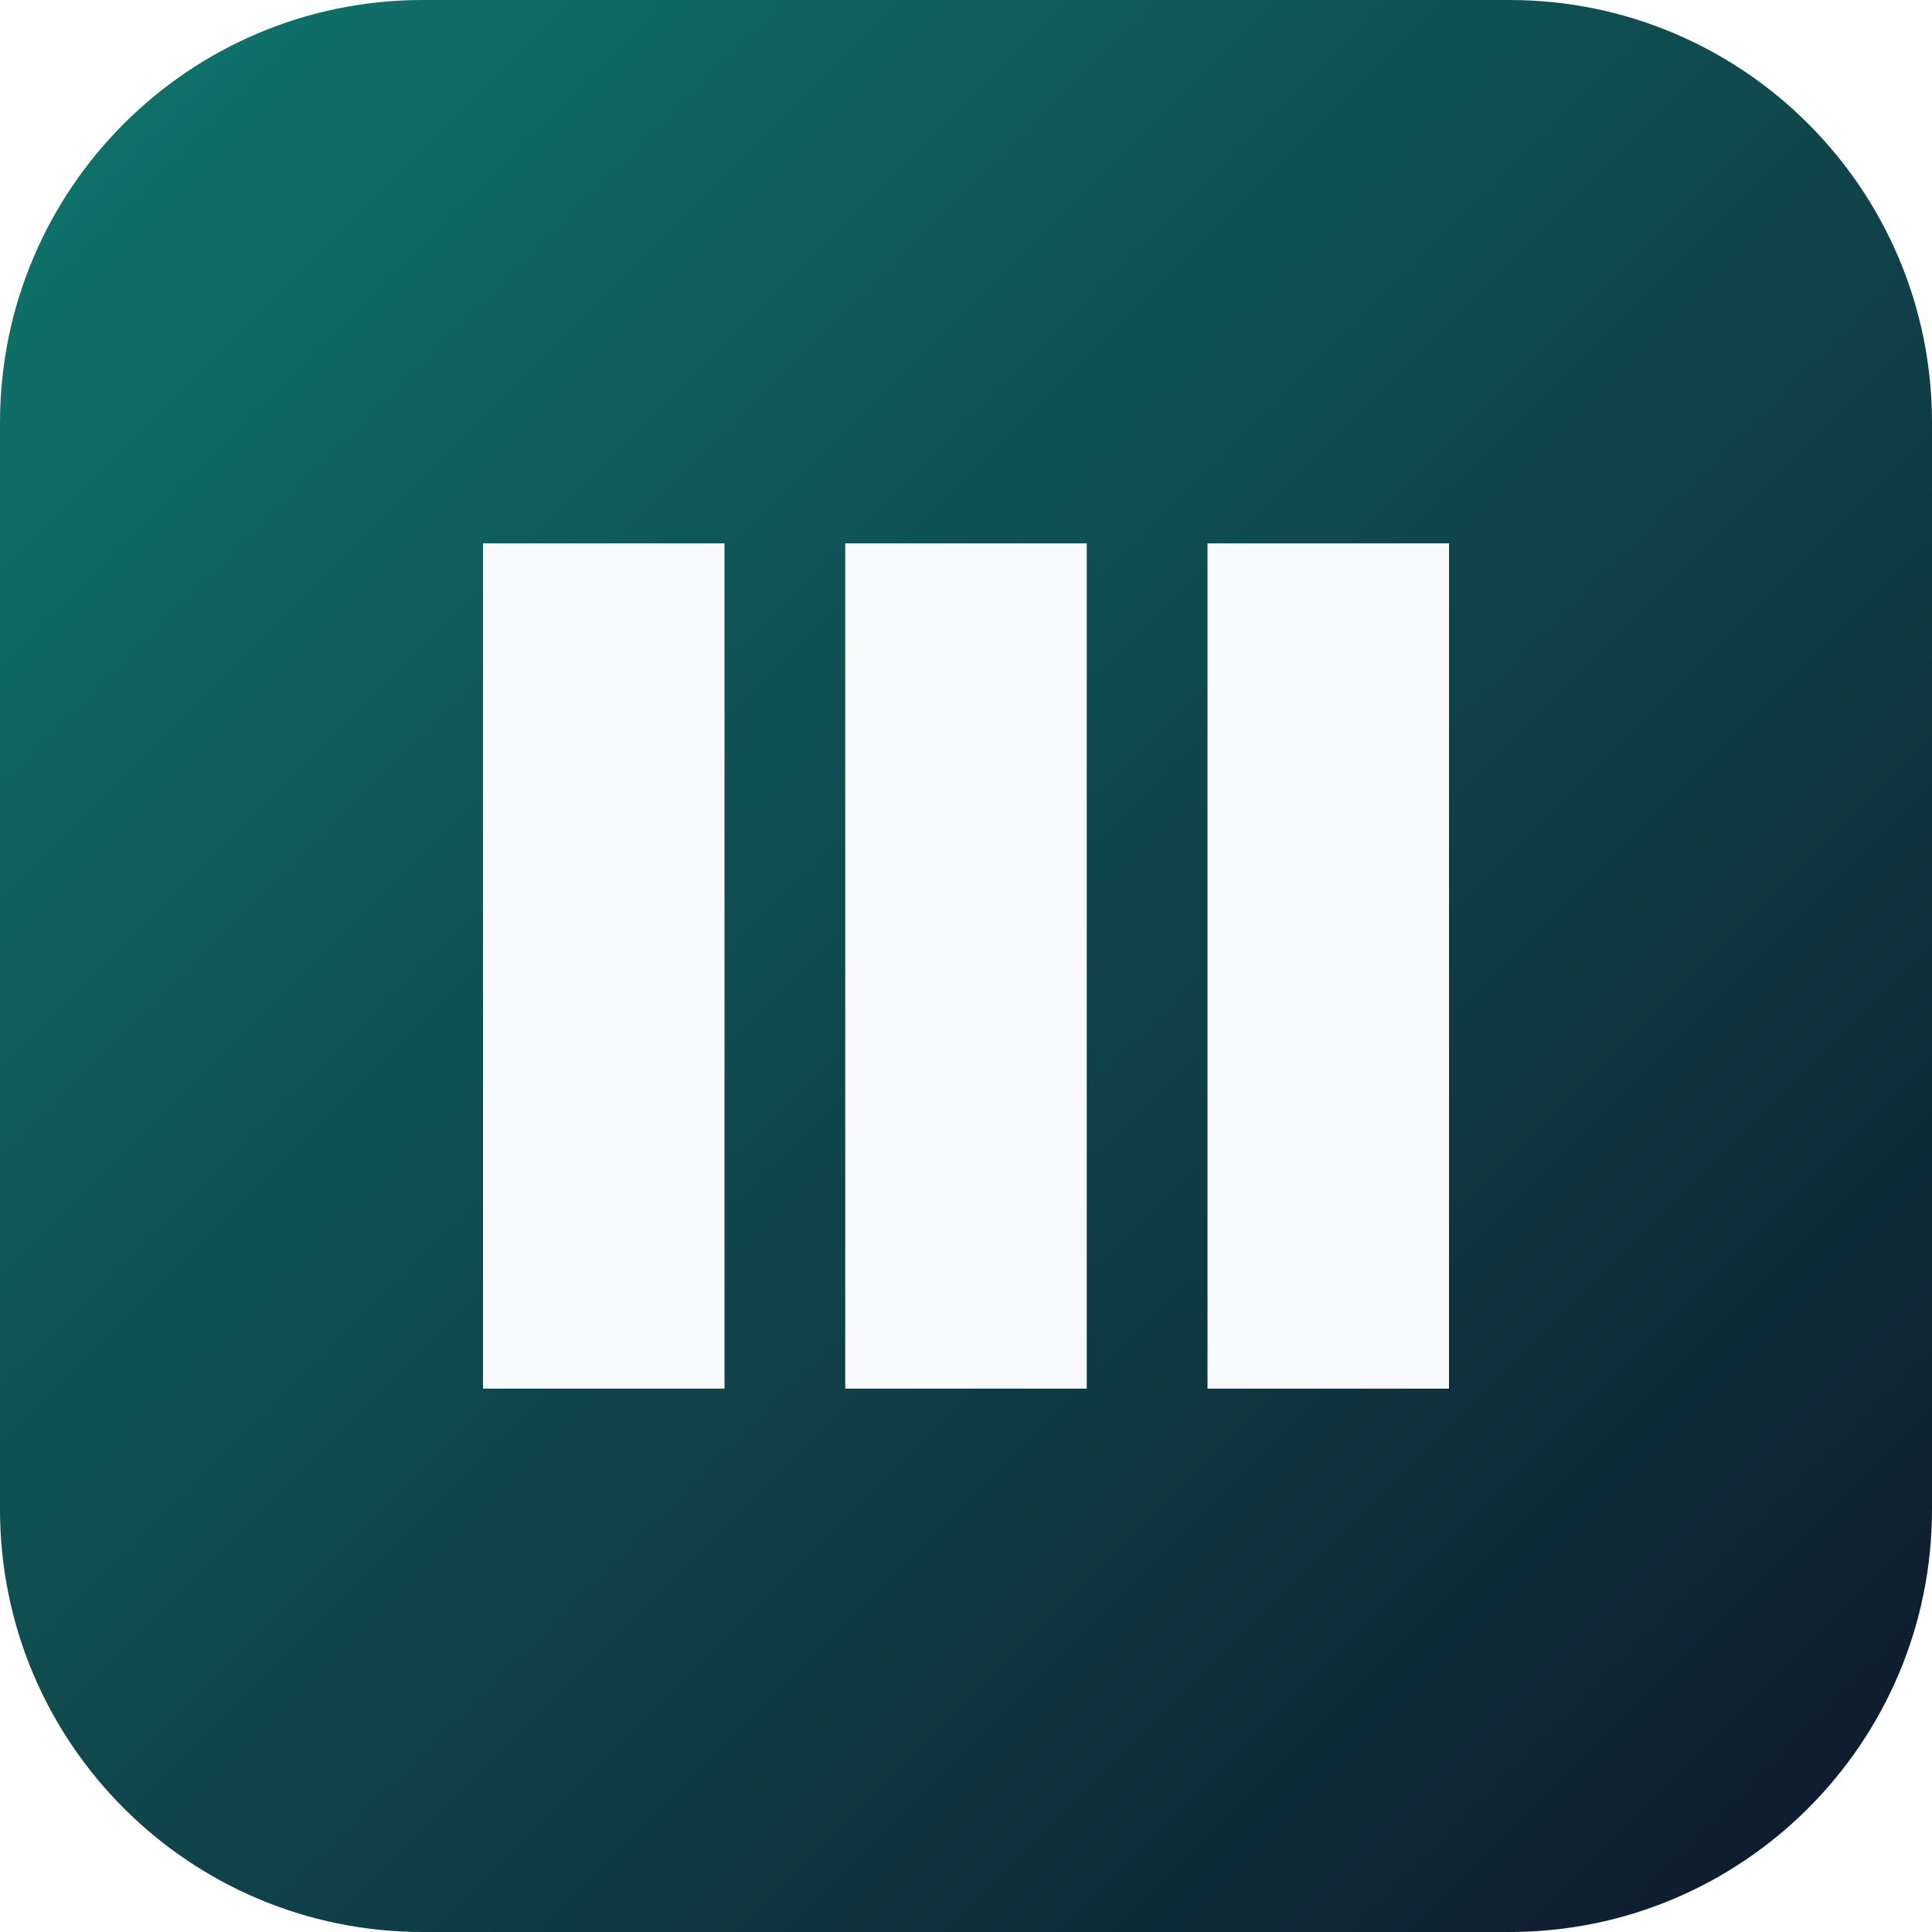
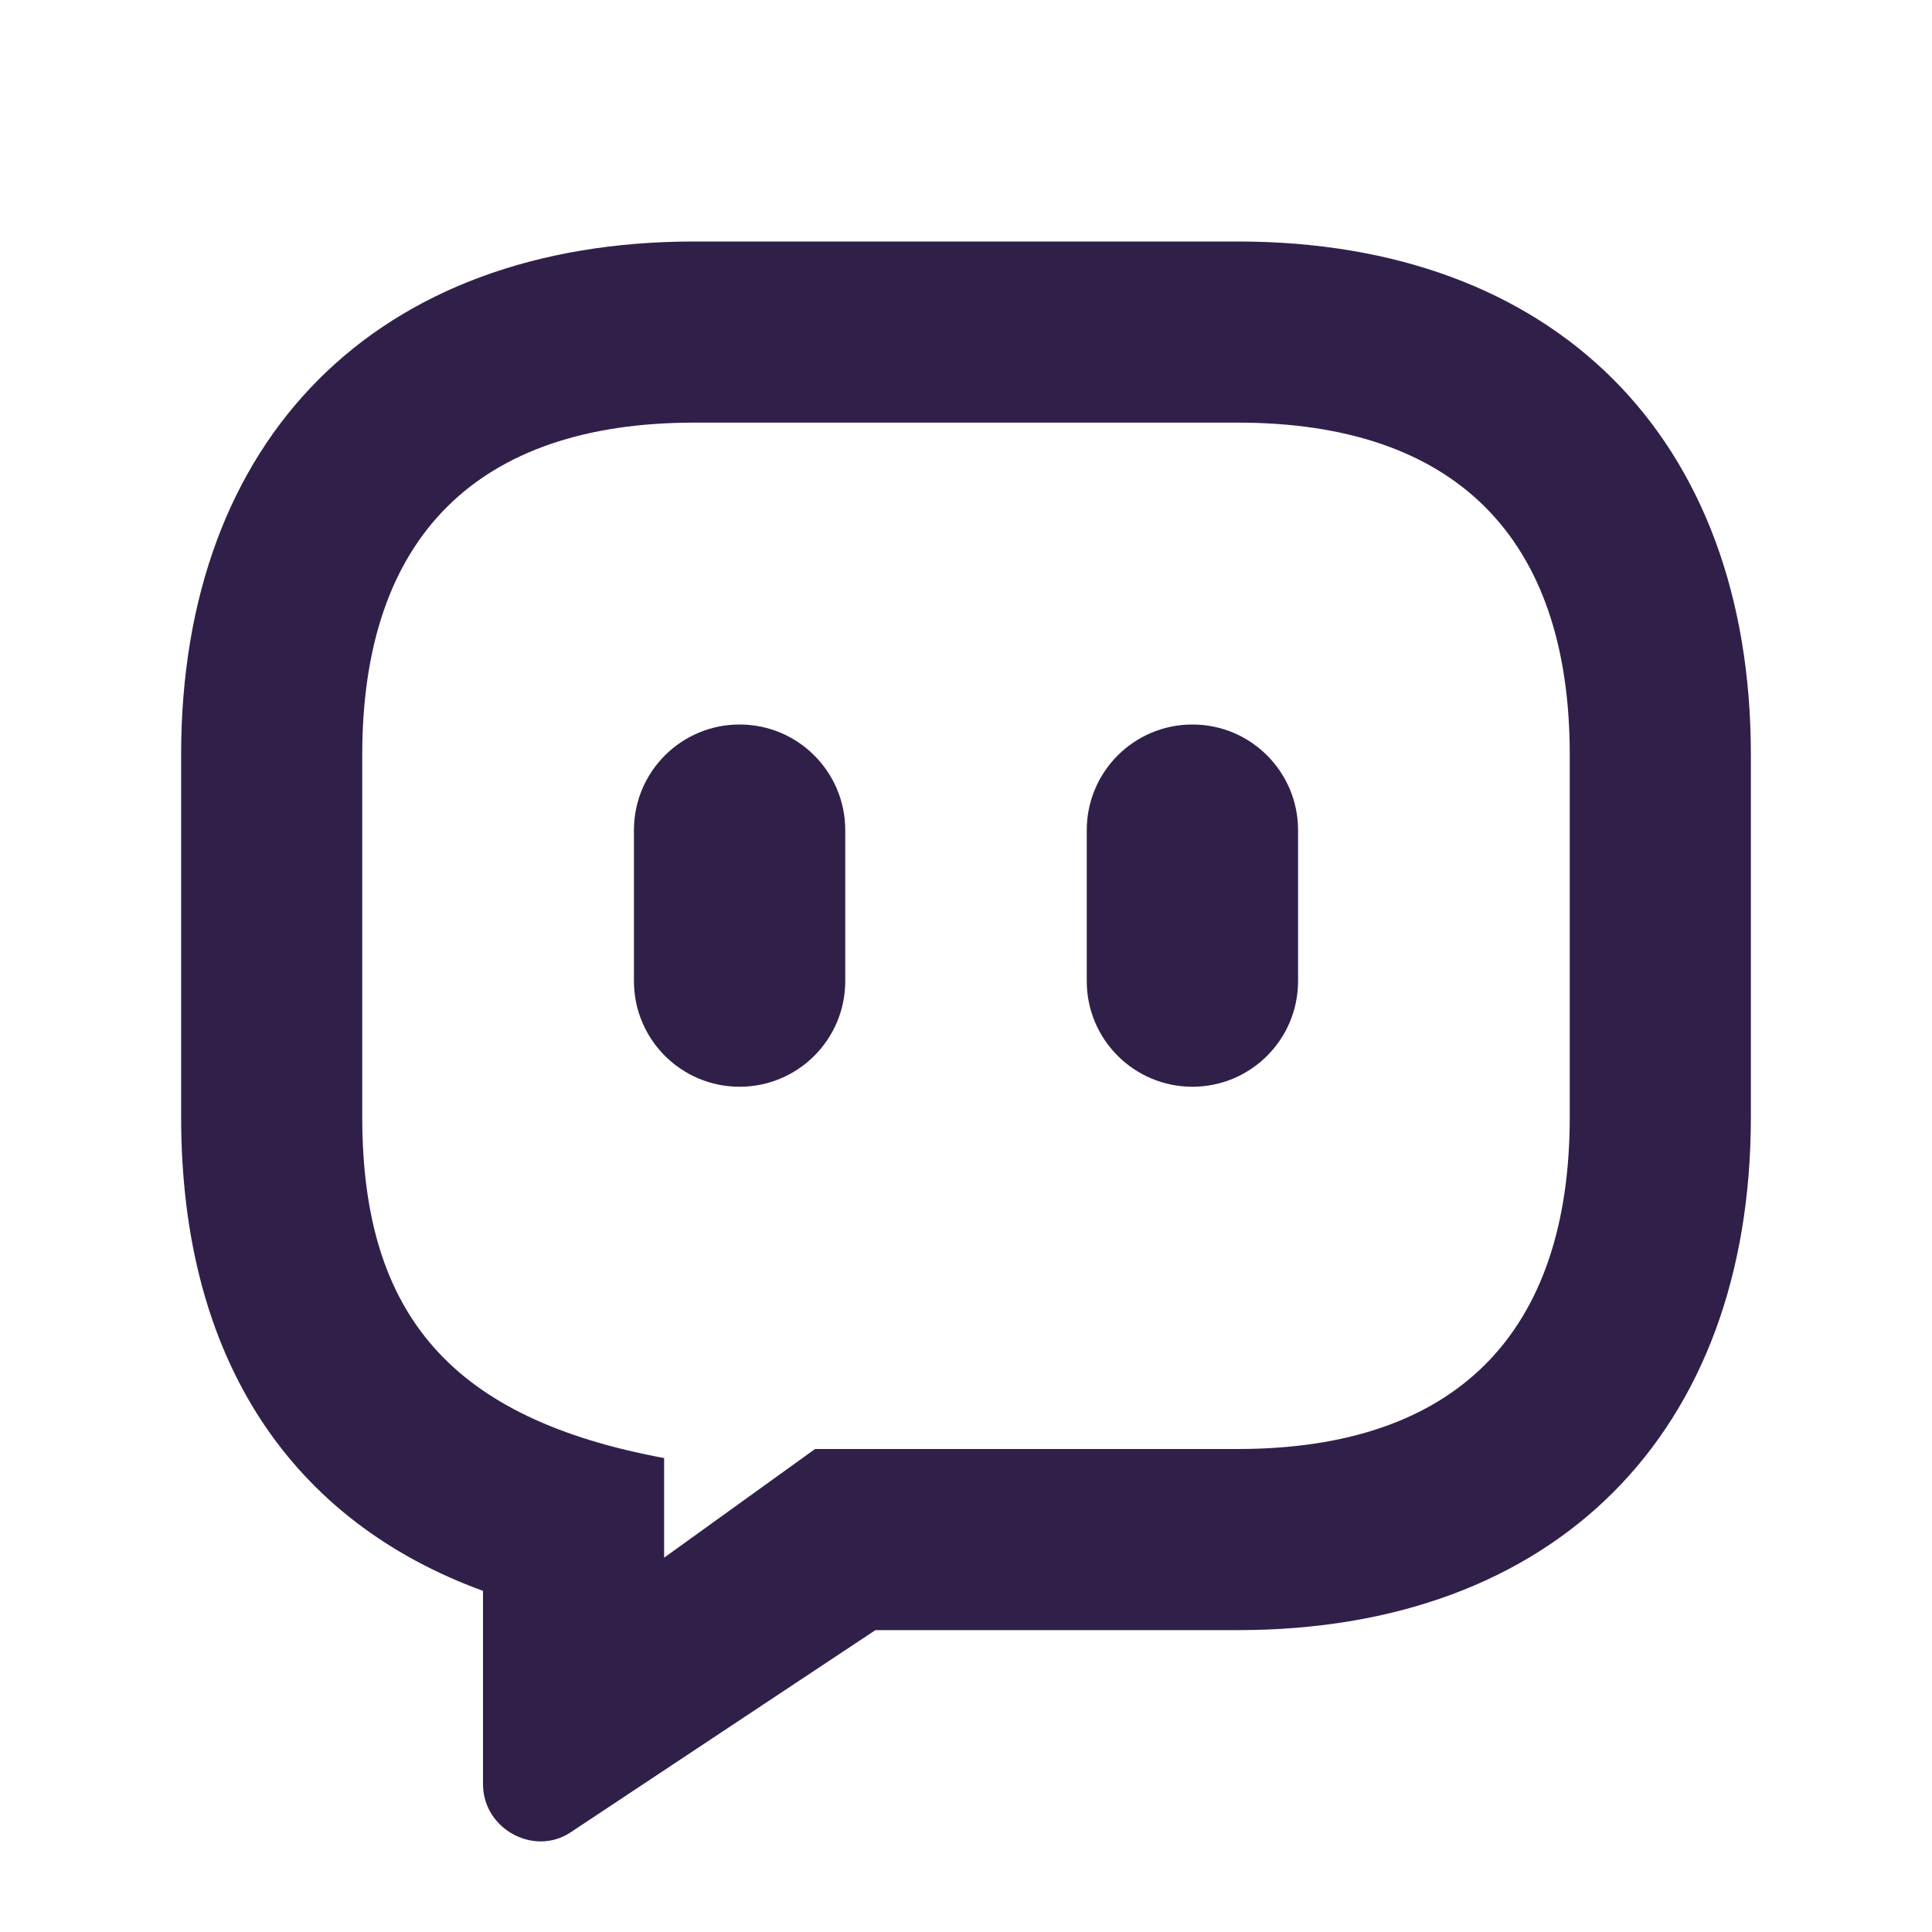
- <svg xmlns="http://www.w3.org/2000/svg" viewBox="0 0 64 64" role="img" aria-label="IM">
-   <defs>
-     <linearGradient id="g" x1="0%" y1="0%" x2="100%" y2="100%">
-       <stop offset="0%" stop-color="#0f766e" />
-       <stop offset="100%" stop-color="#0f172a" />
-     </linearGradient>
-   </defs>
-   <rect width="64" height="64" rx="14" fill="url(#g)" />
-   <path d="M16 18h8v28h-8zM28 18h8v28h-8zM40 18h8v28h-8z" fill="#f8fafc" />
+ <svg xmlns="http://www.w3.org/2000/svg" viewBox="0 0 64 64" fill="#302049">
+   <path fill-rule="evenodd" d="M23 8H41C51.5 8 58 14.5 58 25V37C58 47.5 51.5 54 41 54H29L18.9 60.7C17.7 61.5 16 60.6 16 59.1V52.7C9.7 50.4 6 45.1 6 37V25C6 14.5 12.5 8 23 8ZM23 14C15.8 14 12 17.8 12 25V37C12 43.6 15 47 22 48.3V51.6L27 48H41C48.2 48 52 44.2 52 37V25C52 17.8 48.2 14 41 14H23Z" />
+   <rect x="21" y="24" width="7" height="12" rx="3.5" />
+   <rect x="36" y="24" width="7" height="12" rx="3.5" />
</svg>
